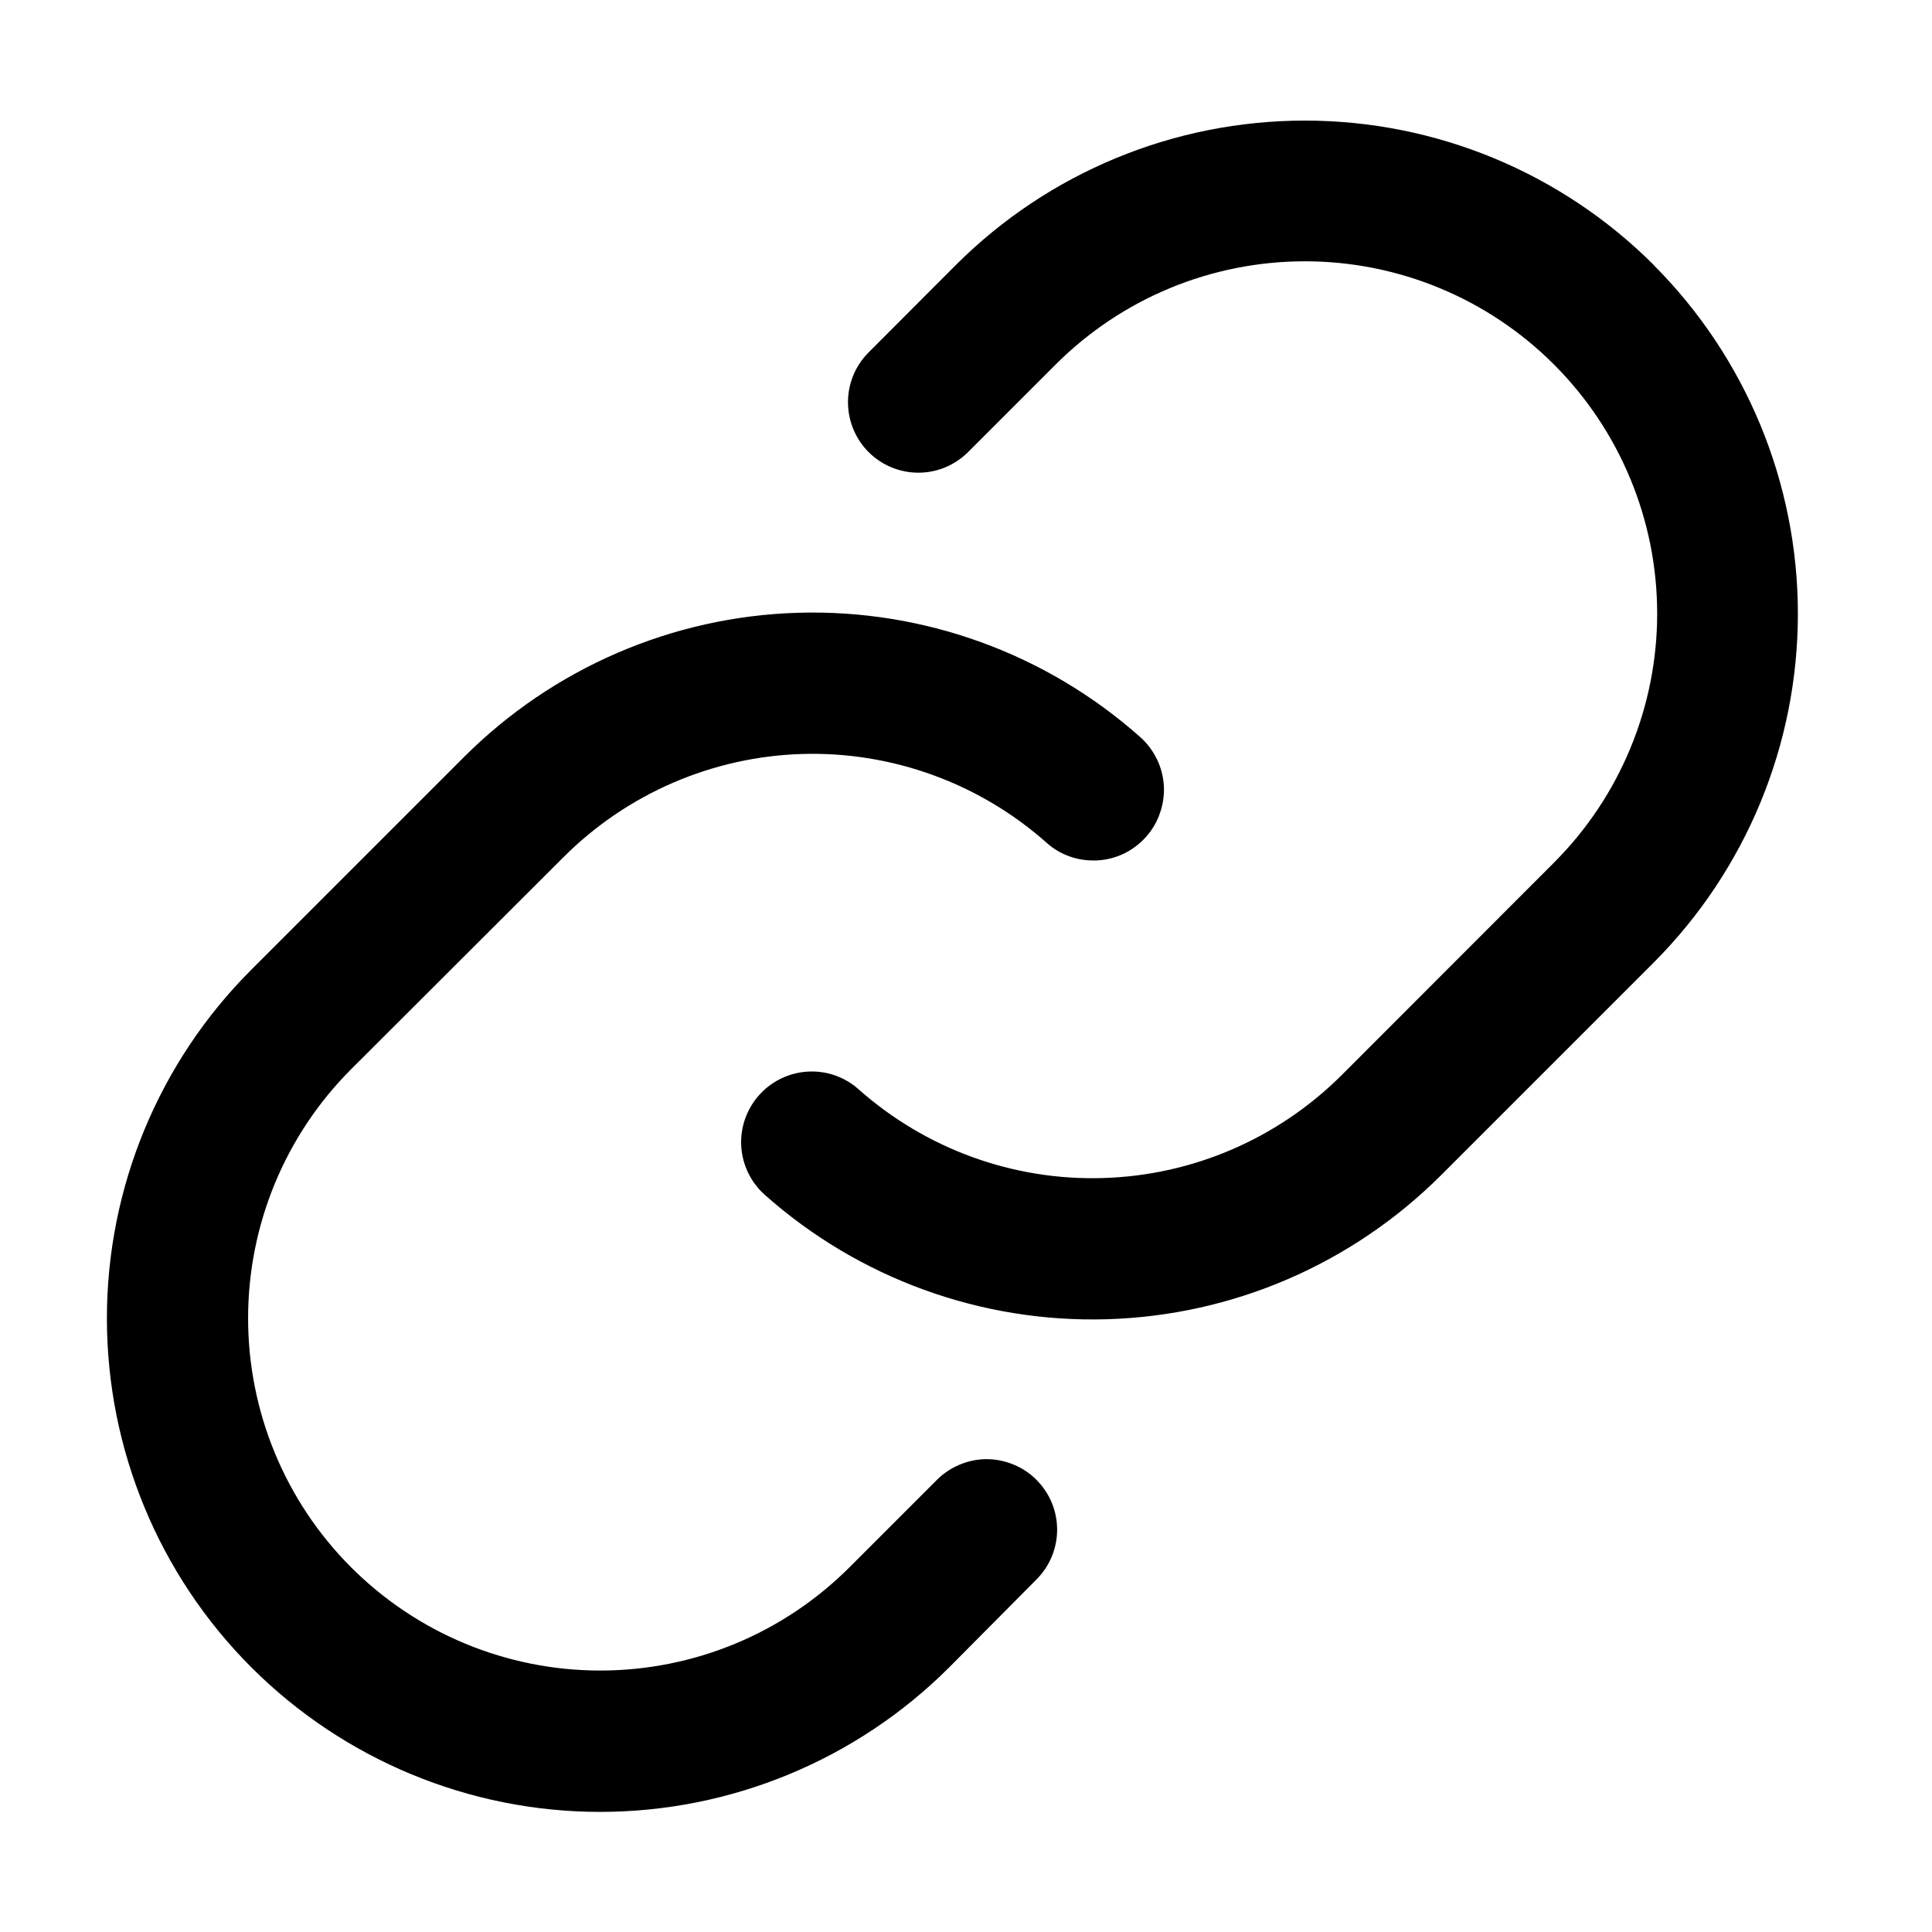
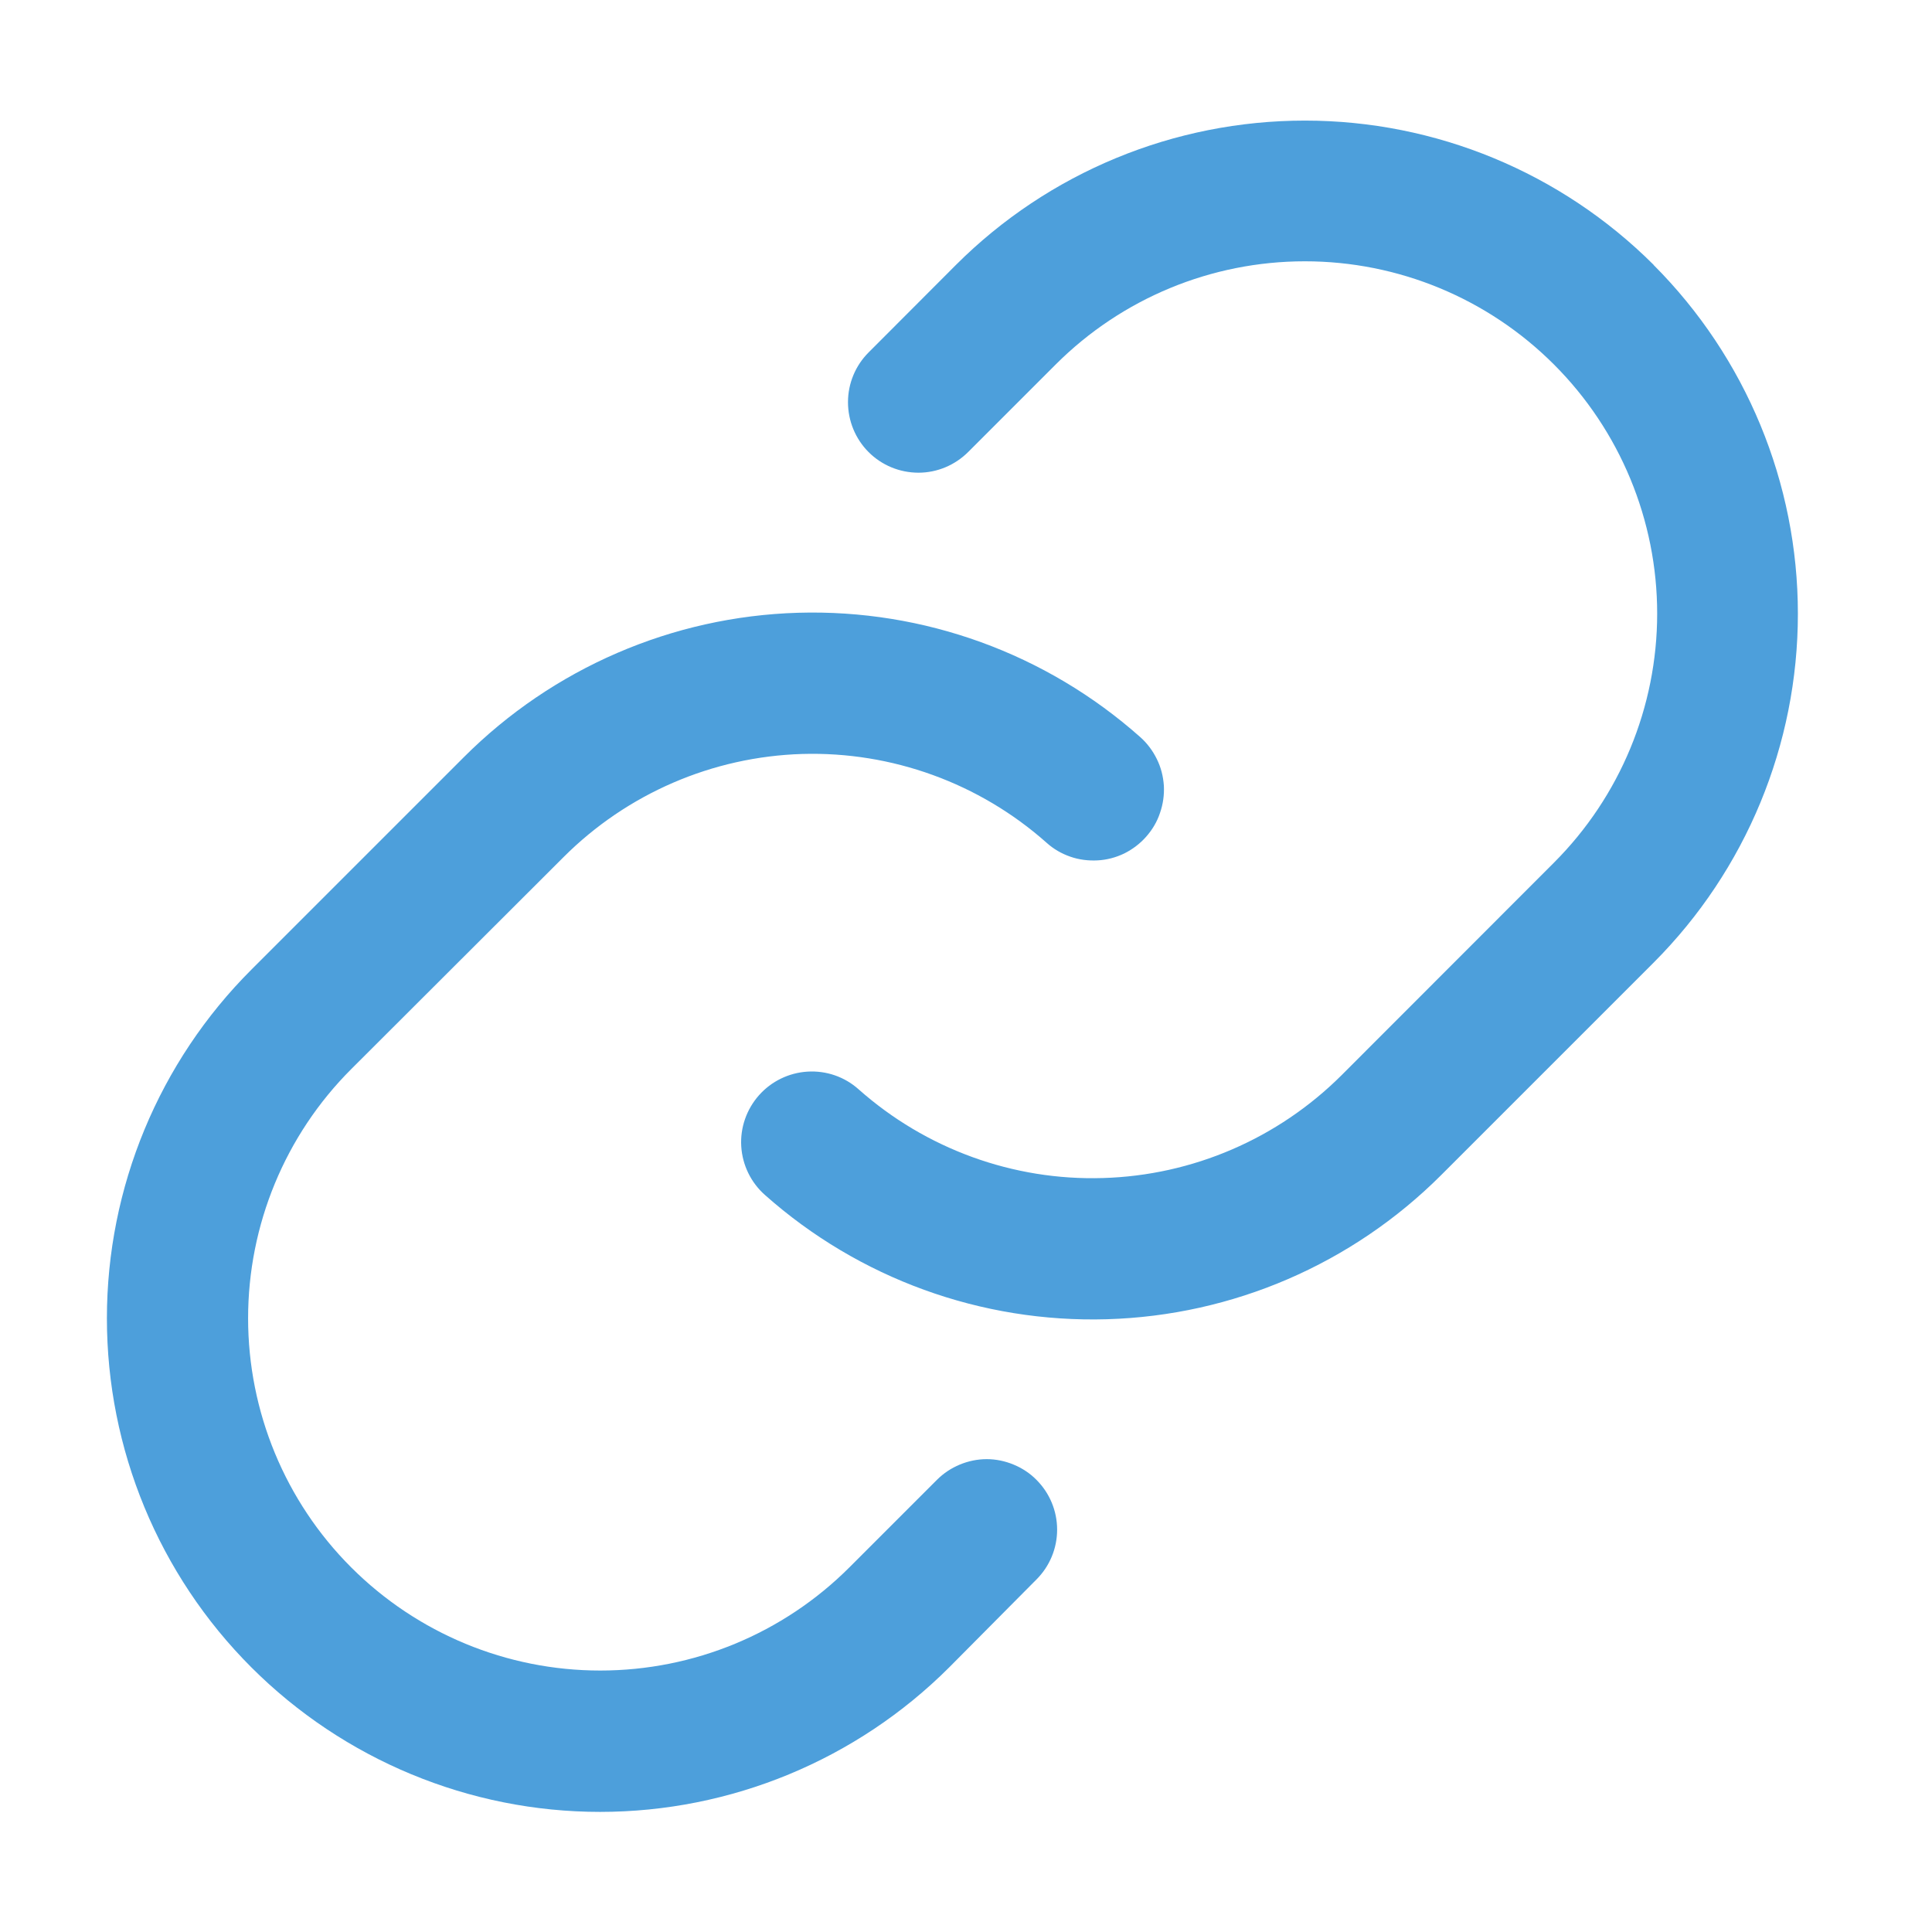
<svg xmlns="http://www.w3.org/2000/svg" width="12" height="12" viewBox="0 0 12 12" fill="none">
-   <path d="M6.438 9.192C6.52 9.274 6.566 9.385 6.566 9.501C6.566 9.617 6.52 9.728 6.438 9.81L5.895 10.357C5.32 10.931 4.54 11.254 3.727 11.254C2.915 11.254 2.135 10.93 1.561 10.356C0.986 9.781 0.664 9.001 0.664 8.188C0.664 7.376 0.987 6.596 1.562 6.022L2.881 4.703C3.434 4.15 4.176 3.829 4.957 3.806C5.738 3.783 6.498 4.059 7.082 4.578C7.125 4.616 7.16 4.663 7.185 4.714C7.211 4.766 7.225 4.822 7.229 4.88C7.232 4.937 7.224 4.995 7.205 5.049C7.187 5.104 7.157 5.154 7.119 5.197C7.081 5.24 7.035 5.275 6.983 5.301C6.931 5.326 6.875 5.341 6.817 5.344C6.76 5.347 6.702 5.34 6.648 5.321C6.593 5.302 6.543 5.273 6.5 5.234C6.083 4.864 5.54 4.667 4.983 4.683C4.425 4.7 3.895 4.929 3.5 5.324L2.181 6.641C1.771 7.051 1.541 7.608 1.541 8.188C1.541 8.768 1.771 9.325 2.181 9.735C2.592 10.146 3.148 10.376 3.728 10.376C4.309 10.376 4.865 10.146 5.276 9.735L5.819 9.192C5.86 9.151 5.908 9.119 5.961 9.097C6.014 9.075 6.071 9.063 6.129 9.063C6.186 9.063 6.243 9.075 6.296 9.097C6.349 9.119 6.398 9.151 6.438 9.192ZM10.271 1.645C9.696 1.071 8.917 0.749 8.105 0.749C7.292 0.749 6.513 1.071 5.938 1.645L5.395 2.189C5.313 2.271 5.267 2.382 5.267 2.498C5.267 2.614 5.313 2.726 5.395 2.808C5.477 2.89 5.588 2.936 5.705 2.936C5.821 2.936 5.932 2.889 6.014 2.807L6.557 2.264C6.968 1.853 7.524 1.623 8.105 1.623C8.685 1.623 9.241 1.853 9.652 2.264C10.062 2.674 10.293 3.231 10.293 3.811C10.293 4.391 10.062 4.948 9.652 5.358L8.333 6.678C7.938 7.072 7.408 7.301 6.85 7.317C6.293 7.334 5.75 7.136 5.333 6.766C5.246 6.688 5.132 6.649 5.016 6.656C4.9 6.663 4.791 6.716 4.714 6.803C4.637 6.89 4.597 7.004 4.604 7.12C4.611 7.236 4.664 7.345 4.751 7.422C5.335 7.941 6.095 8.217 6.876 8.194C7.657 8.171 8.399 7.851 8.952 7.298L10.271 5.979C10.845 5.404 11.167 4.625 11.167 3.812C11.167 3 10.845 2.221 10.271 1.646V1.645Z" fill="black" />
+   <path d="M6.438 9.192C6.52 9.274 6.566 9.385 6.566 9.501C6.566 9.617 6.52 9.728 6.438 9.81L5.895 10.357C5.32 10.931 4.54 11.254 3.727 11.254C2.915 11.254 2.135 10.93 1.561 10.356C0.986 9.781 0.664 9.001 0.664 8.188C0.664 7.376 0.987 6.596 1.562 6.022L2.881 4.703C3.434 4.15 4.176 3.829 4.957 3.806C5.738 3.783 6.498 4.059 7.082 4.578C7.125 4.616 7.16 4.663 7.185 4.714C7.211 4.766 7.225 4.822 7.229 4.88C7.232 4.937 7.224 4.995 7.205 5.049C7.187 5.104 7.157 5.154 7.119 5.197C7.081 5.24 7.035 5.275 6.983 5.301C6.931 5.326 6.875 5.341 6.817 5.344C6.76 5.347 6.702 5.34 6.648 5.321C6.593 5.302 6.543 5.273 6.5 5.234C6.083 4.864 5.54 4.667 4.983 4.683C4.425 4.7 3.895 4.929 3.5 5.324L2.181 6.641C1.771 7.051 1.541 7.608 1.541 8.188C1.541 8.768 1.771 9.325 2.181 9.735C2.592 10.146 3.148 10.376 3.728 10.376C4.309 10.376 4.865 10.146 5.276 9.735L5.819 9.192C5.86 9.151 5.908 9.119 5.961 9.097C6.014 9.075 6.071 9.063 6.129 9.063C6.186 9.063 6.243 9.075 6.296 9.097C6.349 9.119 6.398 9.151 6.438 9.192ZM10.271 1.645C9.696 1.071 8.917 0.749 8.105 0.749C7.292 0.749 6.513 1.071 5.938 1.645L5.395 2.189C5.313 2.271 5.267 2.382 5.267 2.498C5.267 2.614 5.313 2.726 5.395 2.808C5.477 2.89 5.588 2.936 5.705 2.936C5.821 2.936 5.932 2.889 6.014 2.807L6.557 2.264C6.968 1.853 7.524 1.623 8.105 1.623C8.685 1.623 9.241 1.853 9.652 2.264C10.062 2.674 10.293 3.231 10.293 3.811C10.293 4.391 10.062 4.948 9.652 5.358L8.333 6.678C7.938 7.072 7.408 7.301 6.85 7.317C6.293 7.334 5.75 7.136 5.333 6.766C5.246 6.688 5.132 6.649 5.016 6.656C4.9 6.663 4.791 6.716 4.714 6.803C4.637 6.89 4.597 7.004 4.604 7.12C4.611 7.236 4.664 7.345 4.751 7.422C5.335 7.941 6.095 8.217 6.876 8.194C7.657 8.171 8.399 7.851 8.952 7.298L10.271 5.979C10.845 5.404 11.167 4.625 11.167 3.812C11.167 3 10.845 2.221 10.271 1.646V1.645Z" fill="#4D9FDB" />
</svg>
